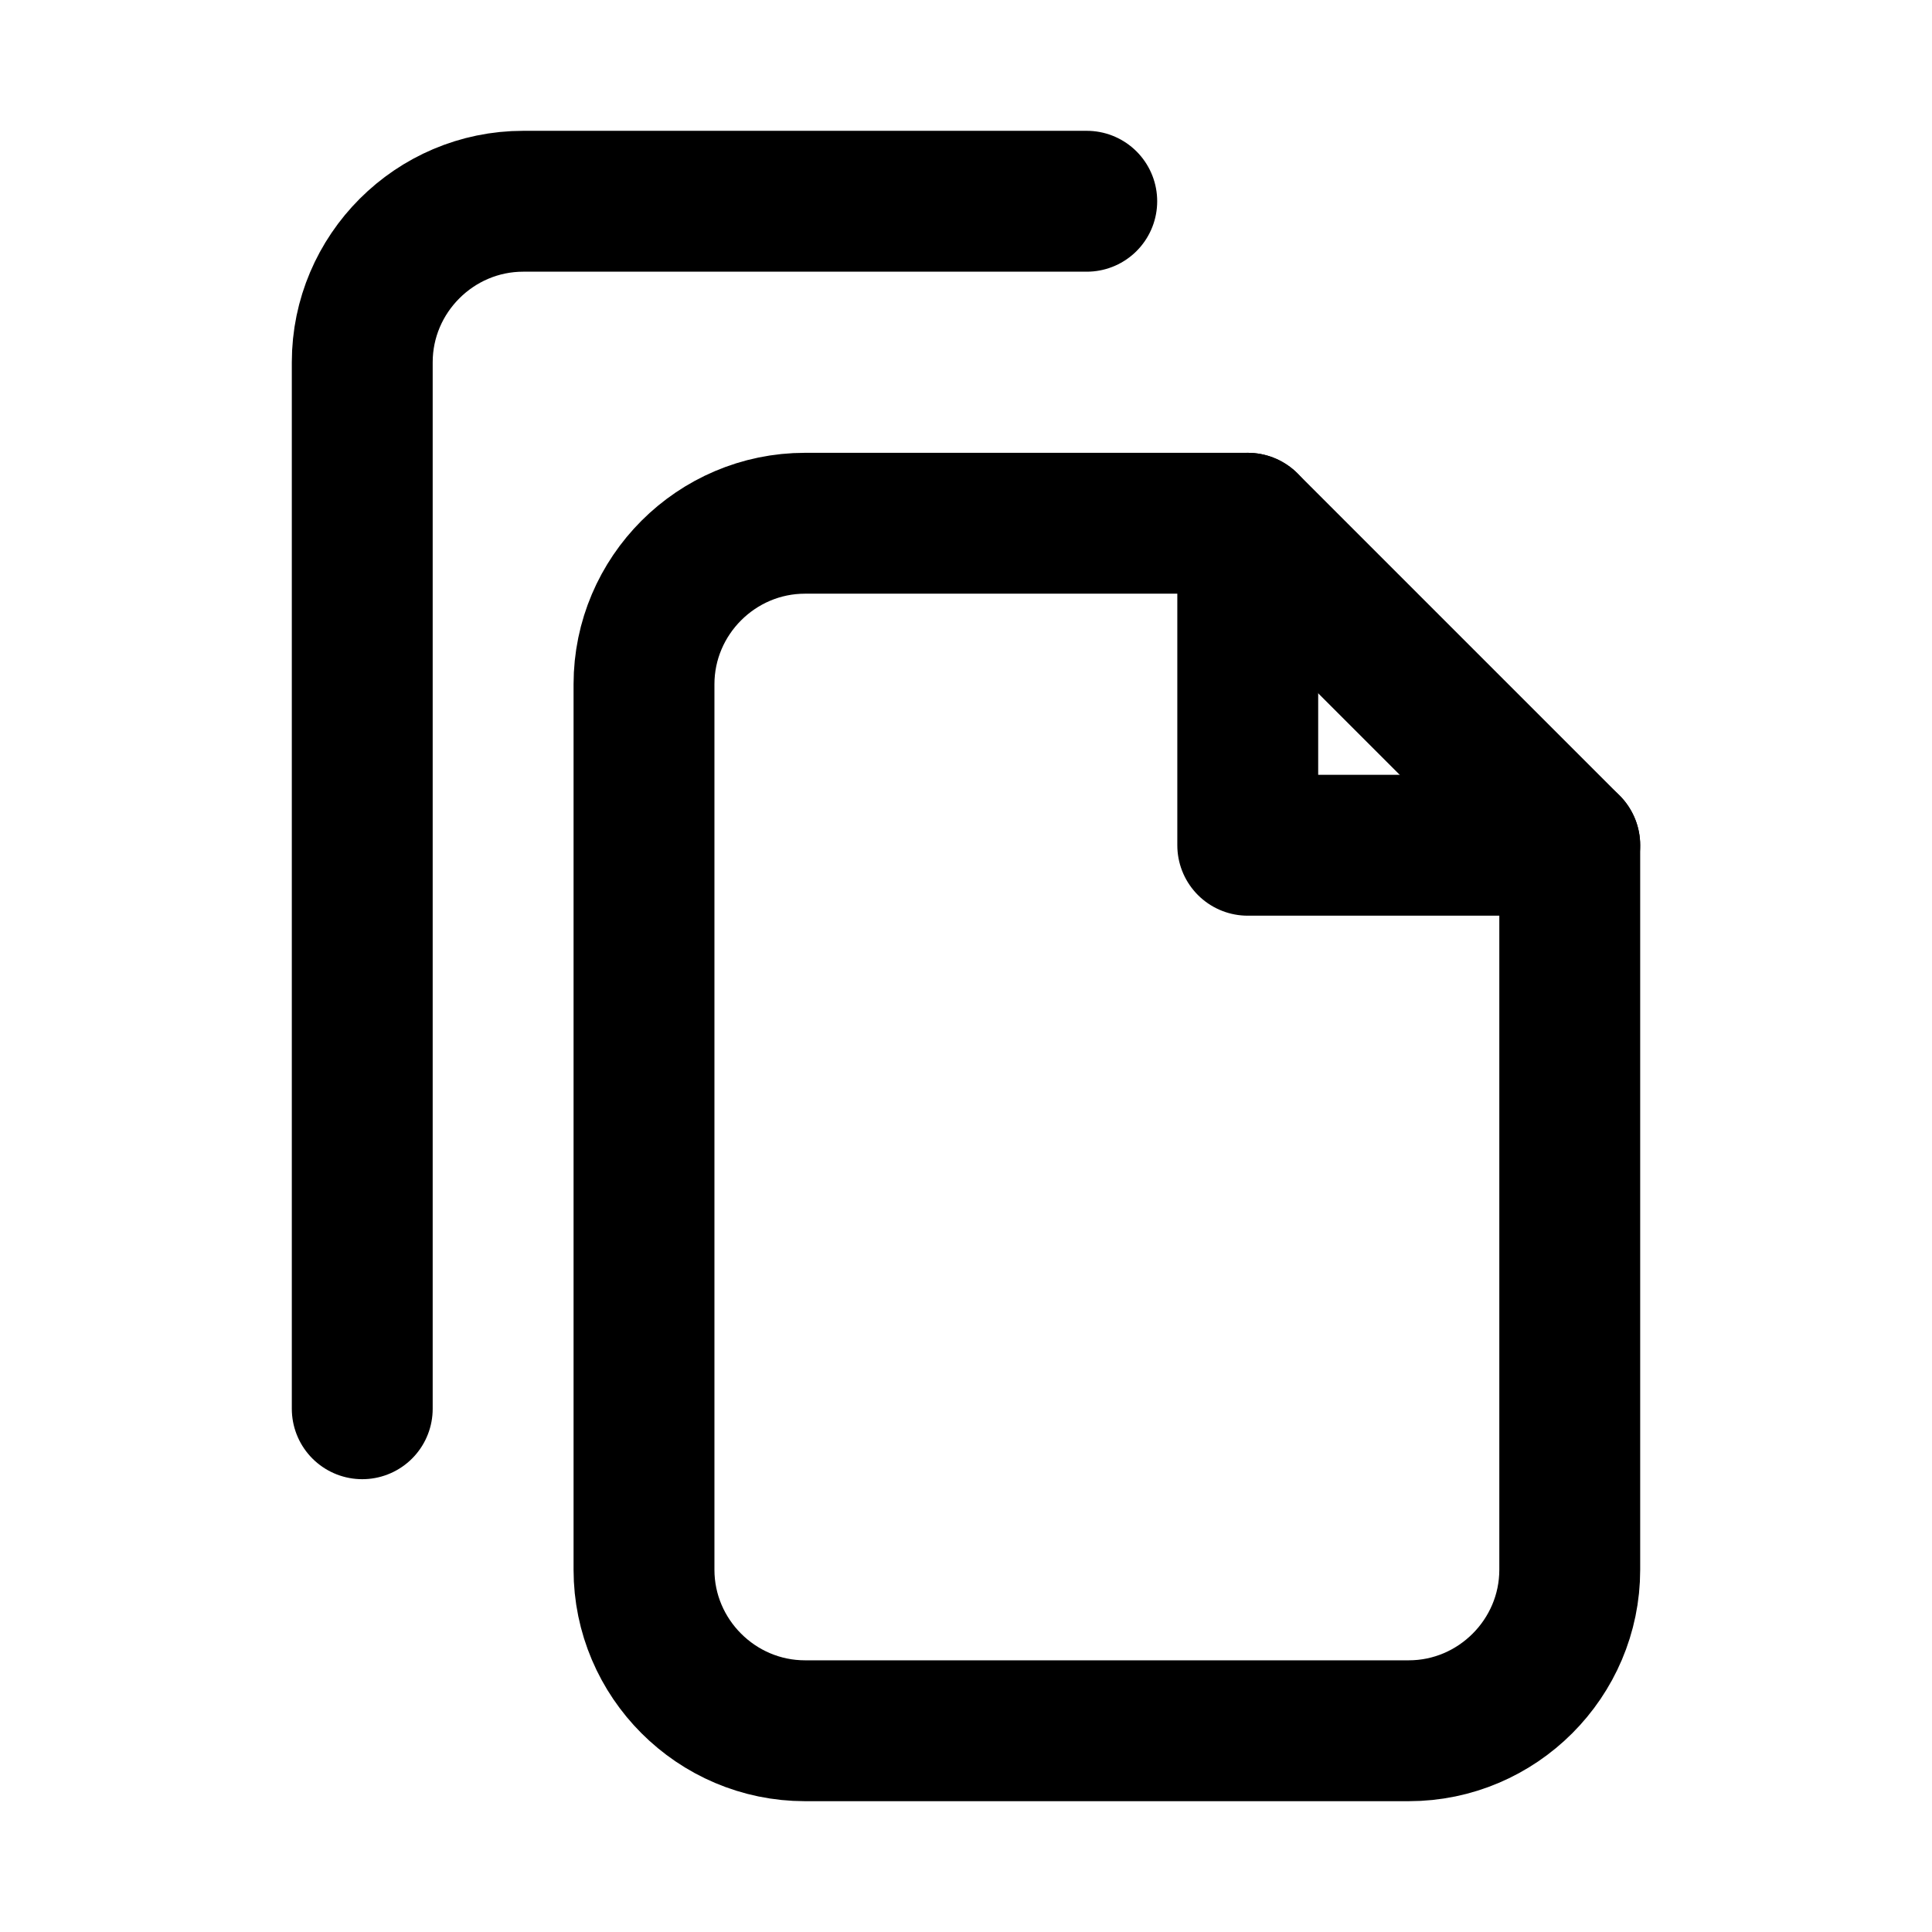
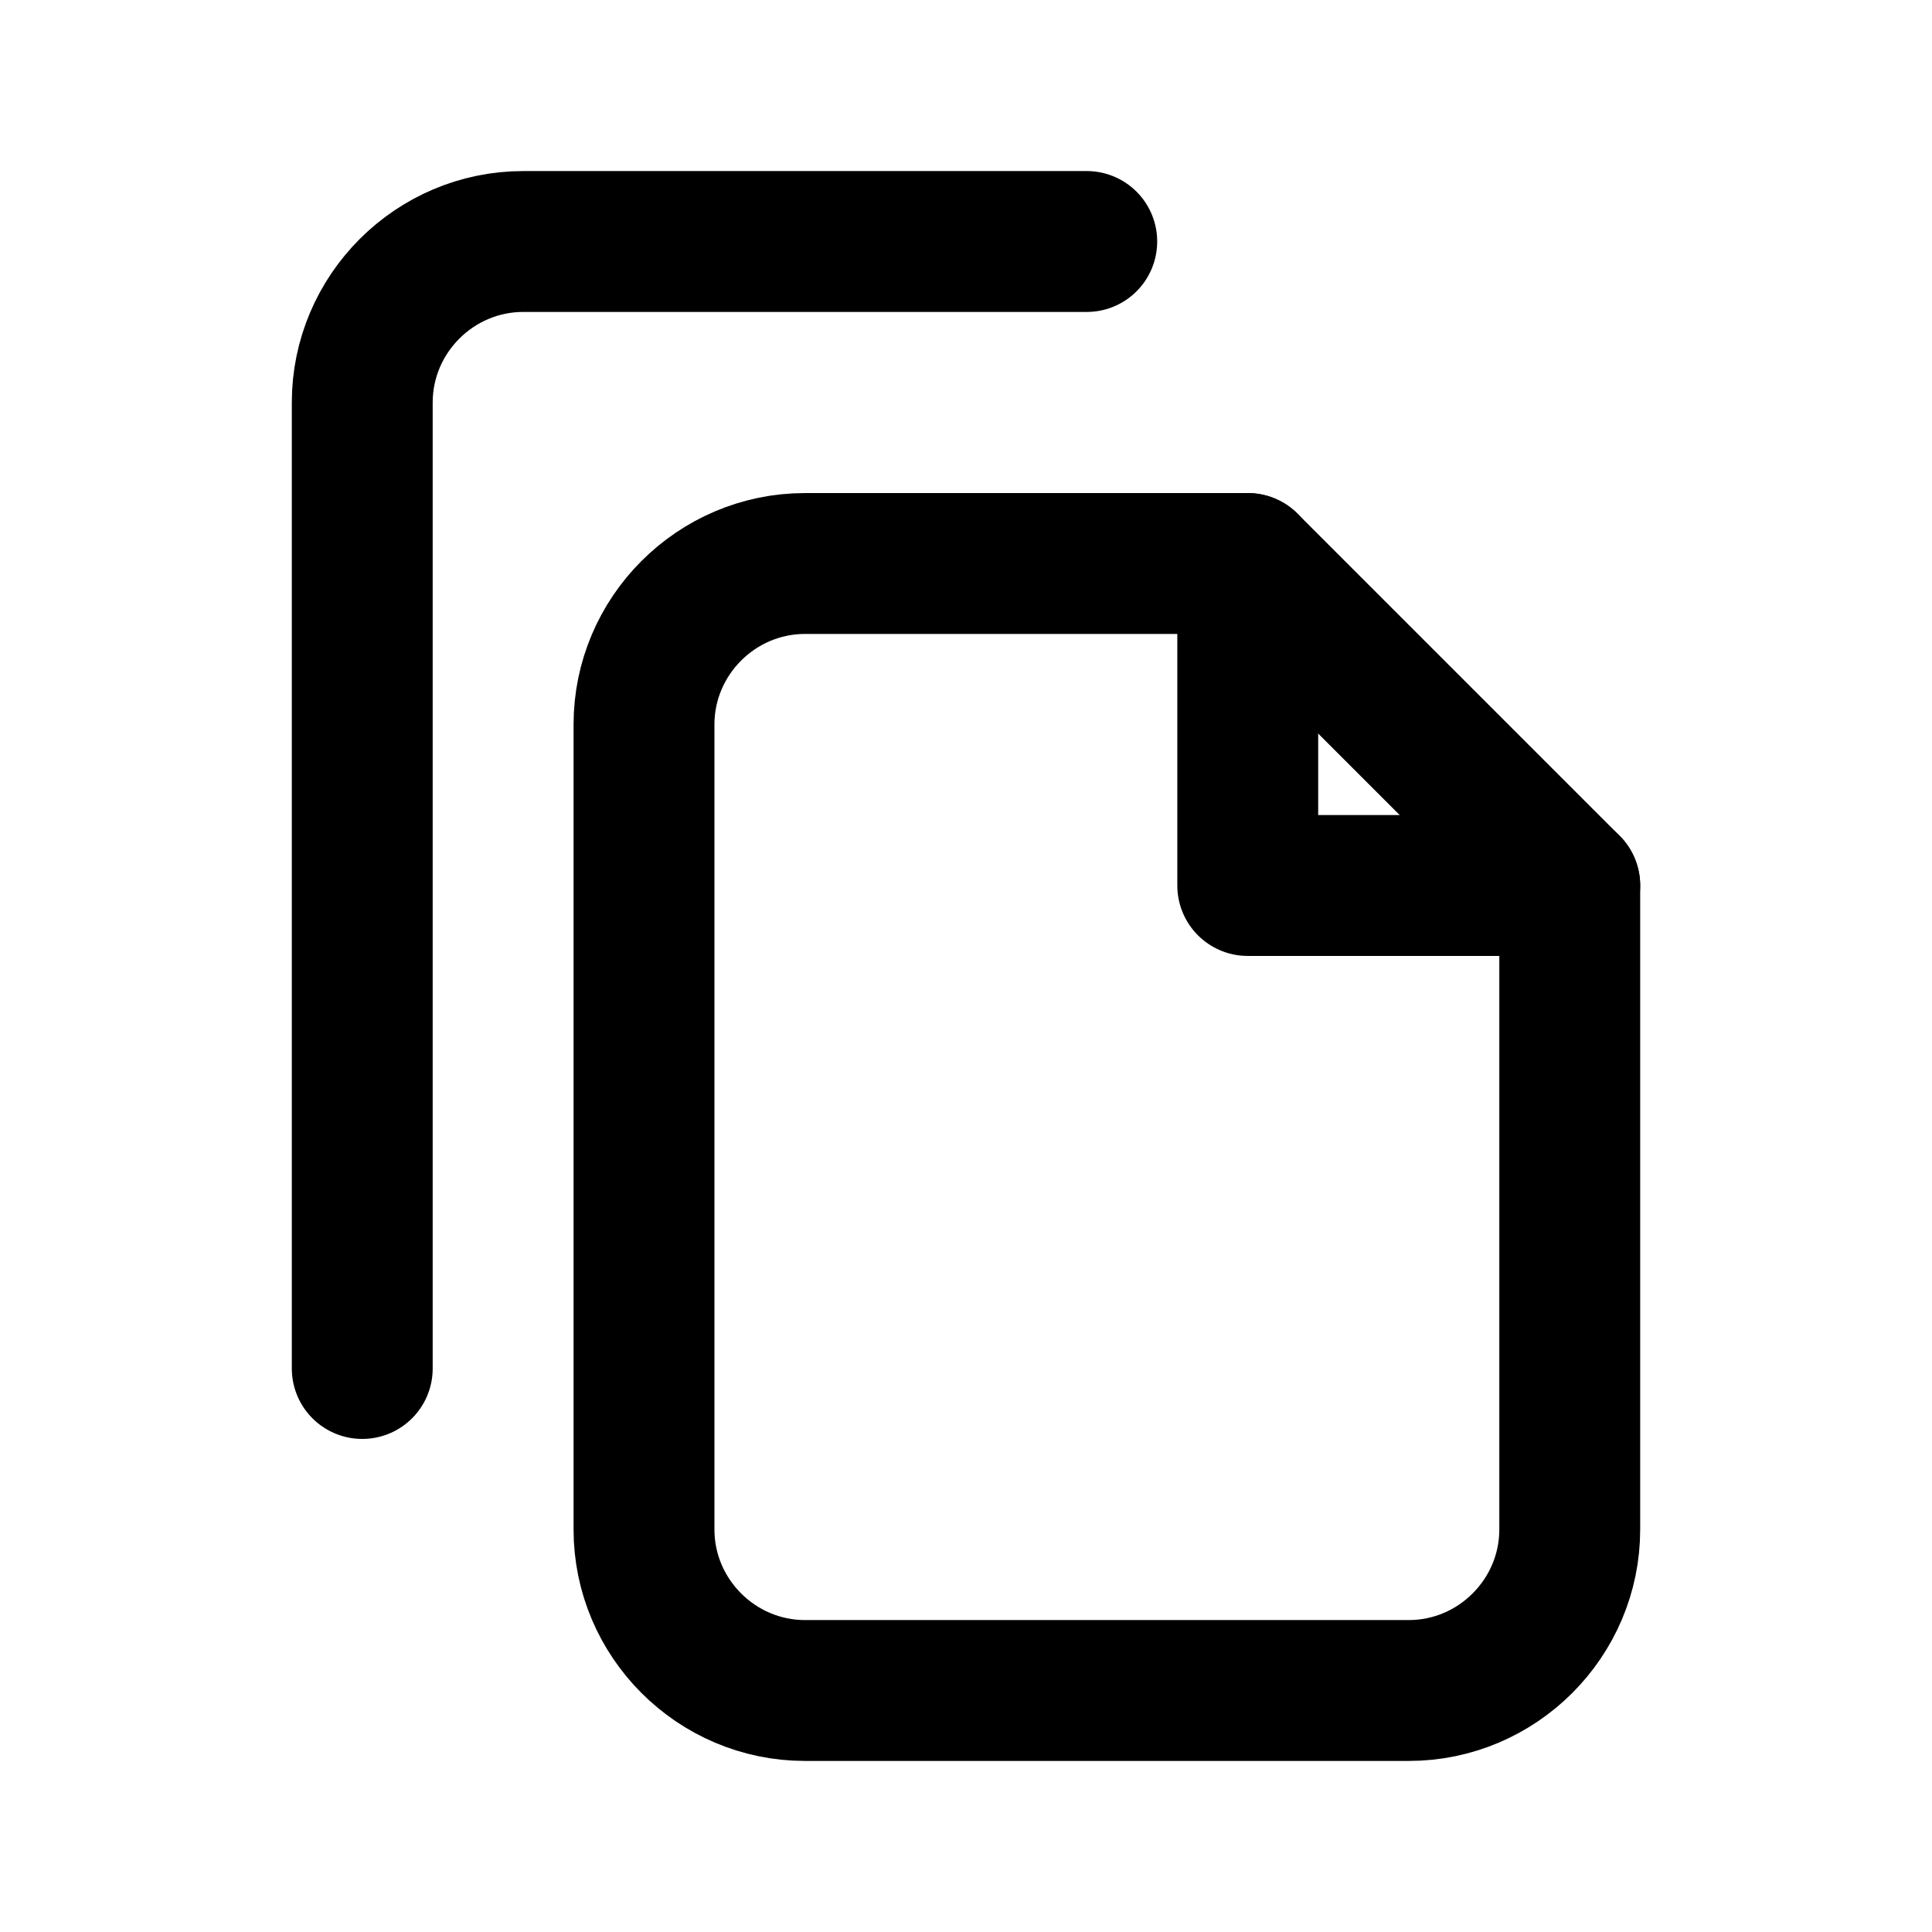
<svg xmlns="http://www.w3.org/2000/svg" width="24" height="24" viewBox="0 0 24 24" fill="none" stroke="currentColor" stroke-width="1.75" stroke-linecap="round" stroke-linejoin="round" class="afroicon afroicon-ui-files">
-   <path d="M15.5 6.5H10C8.9 6.5 8 7.4 8 8.5V19.5C8 20.6 8.9 21.5 10 21.5H17.5C18.6 21.5 19.5 20.6 19.5 19.5V10.5Z" />
-   <path d="M15.5 6.5V10.5H19.5" />
-   <path d="M4.5 17.5V4.5C4.5 3.4 5.4 2.5 6.5 2.5H13.5" />
+   <path d="M15.5 7H10C8.9 7 8 7.9 8 9V19C8 20.1 8.9 21 10 21H17.5C18.6 21 19.5 20.1 19.5 19V11Z" />
+   <path d="M15.5 7V11H19.5" />
+   <path d="M4.5 17V5C4.5 3.9 5.4 3 6.5 3H13.5" />
</svg>
